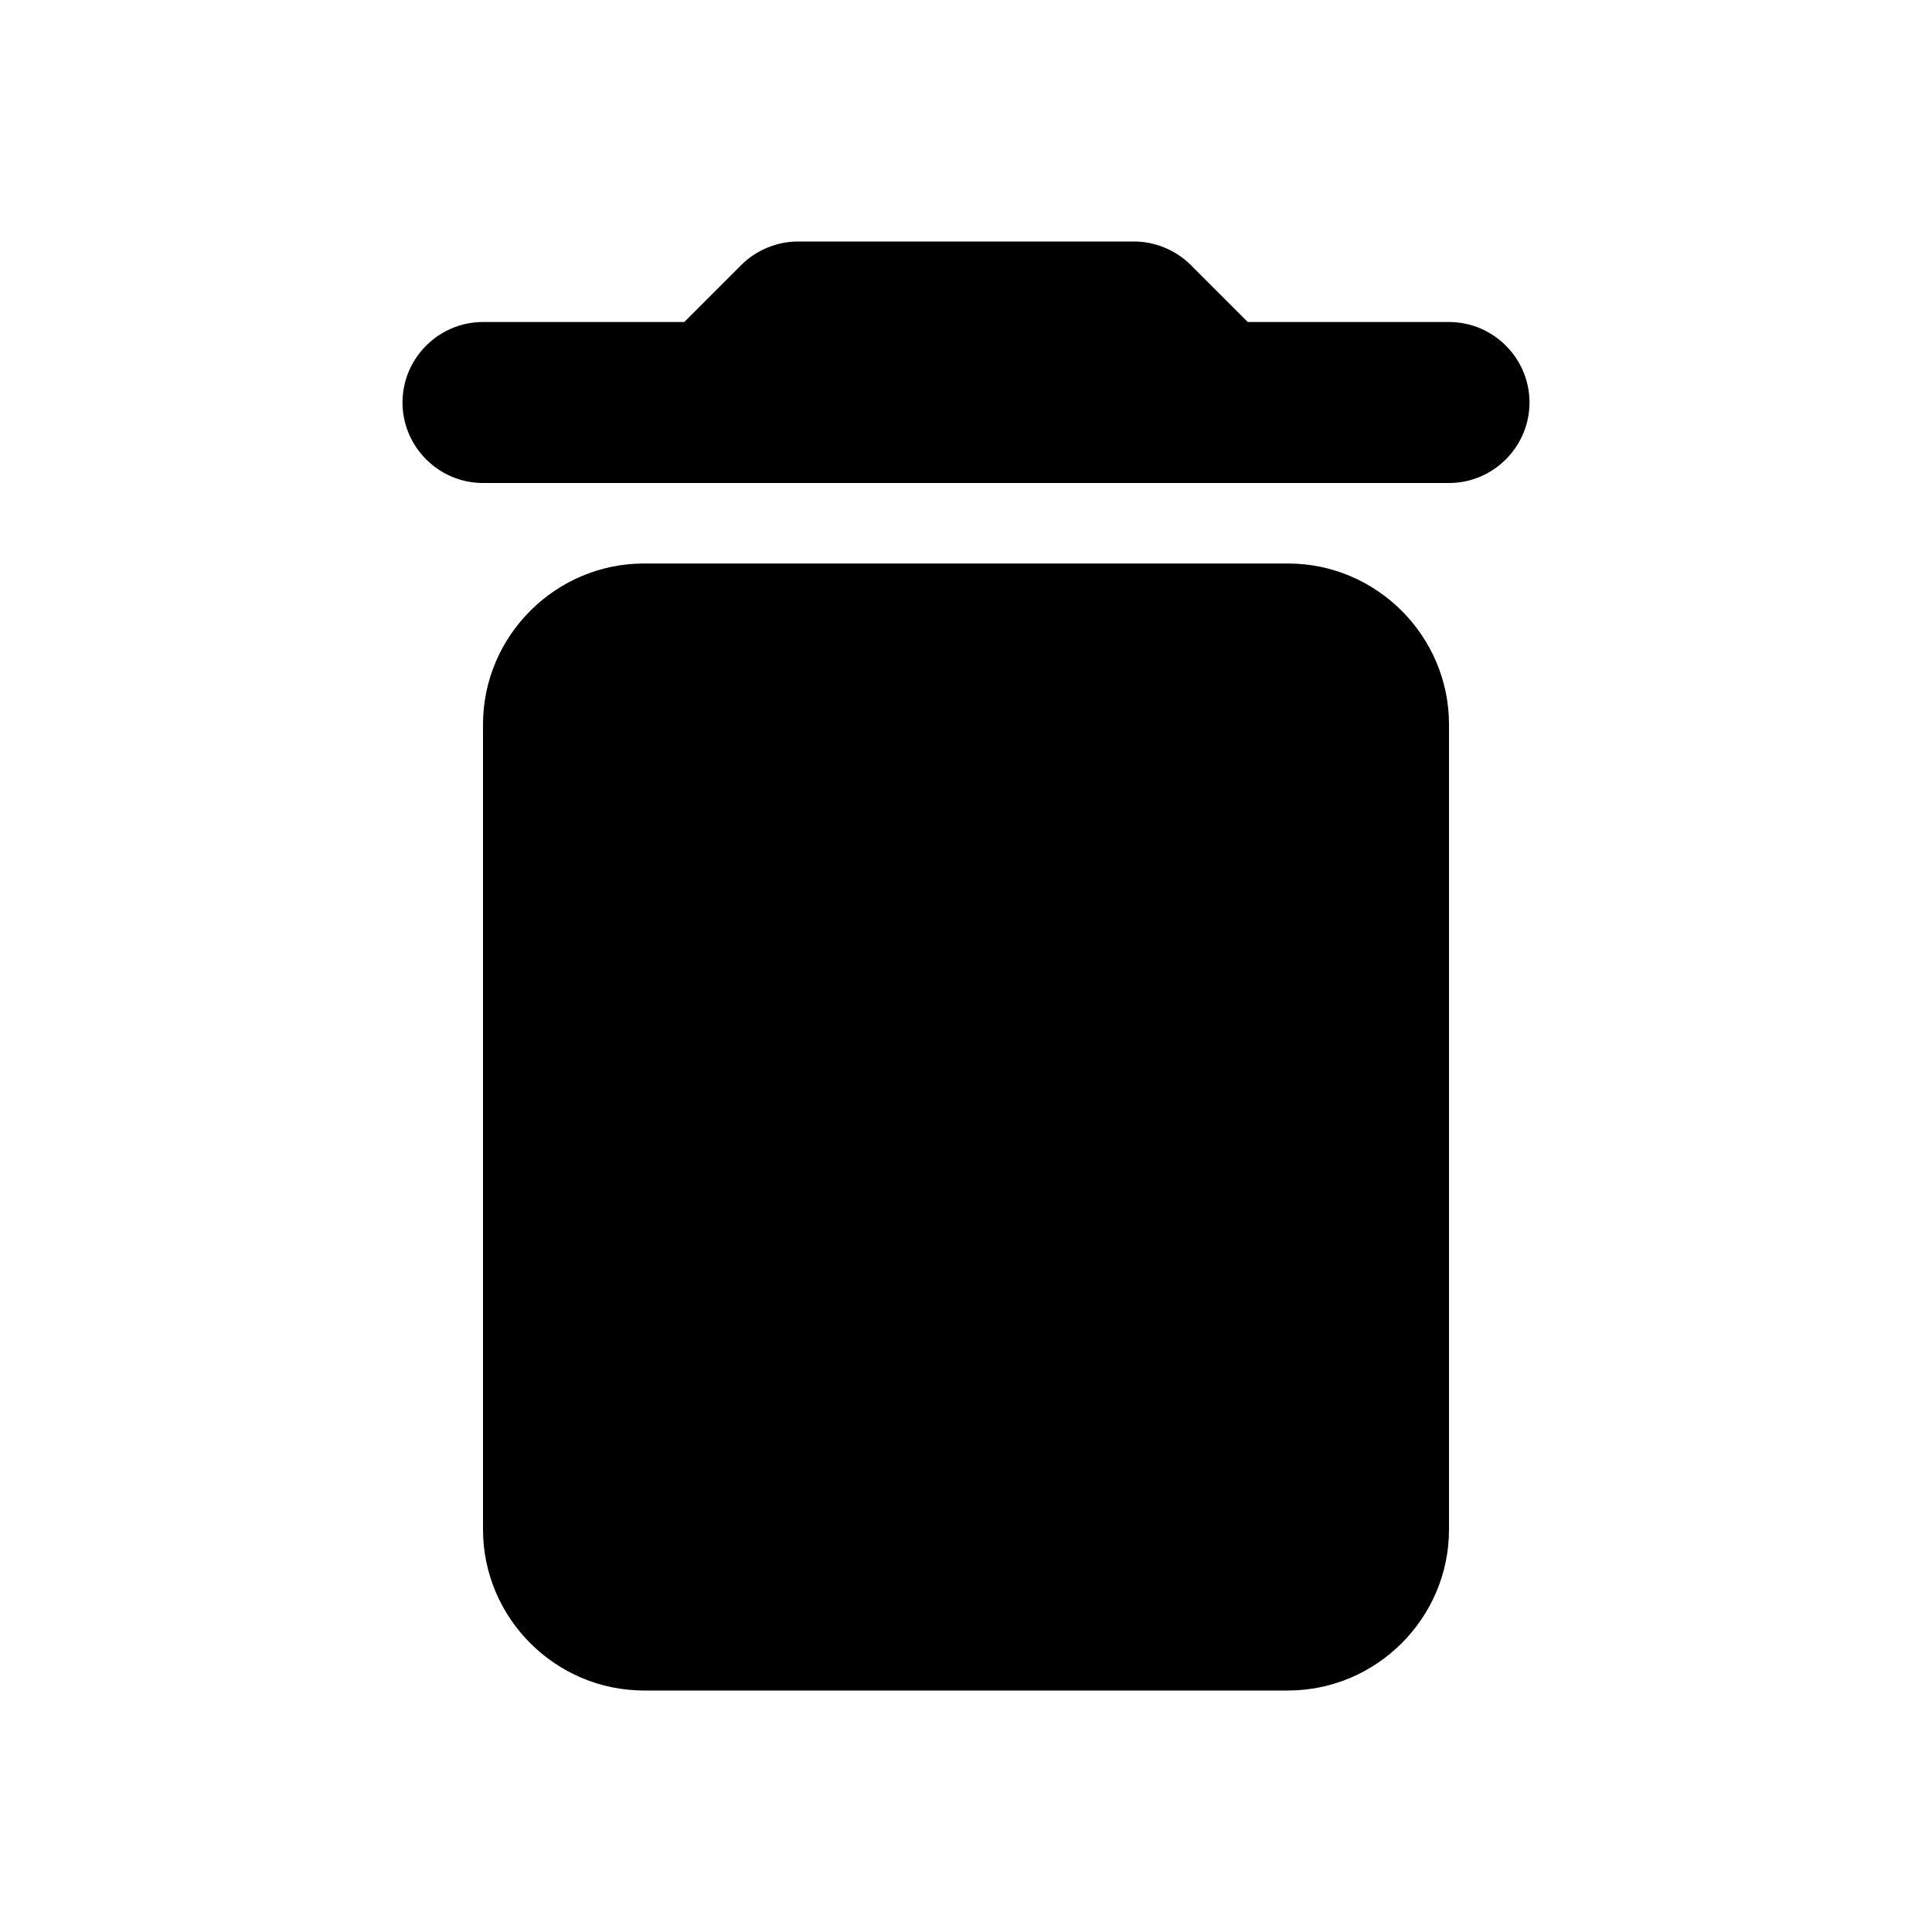
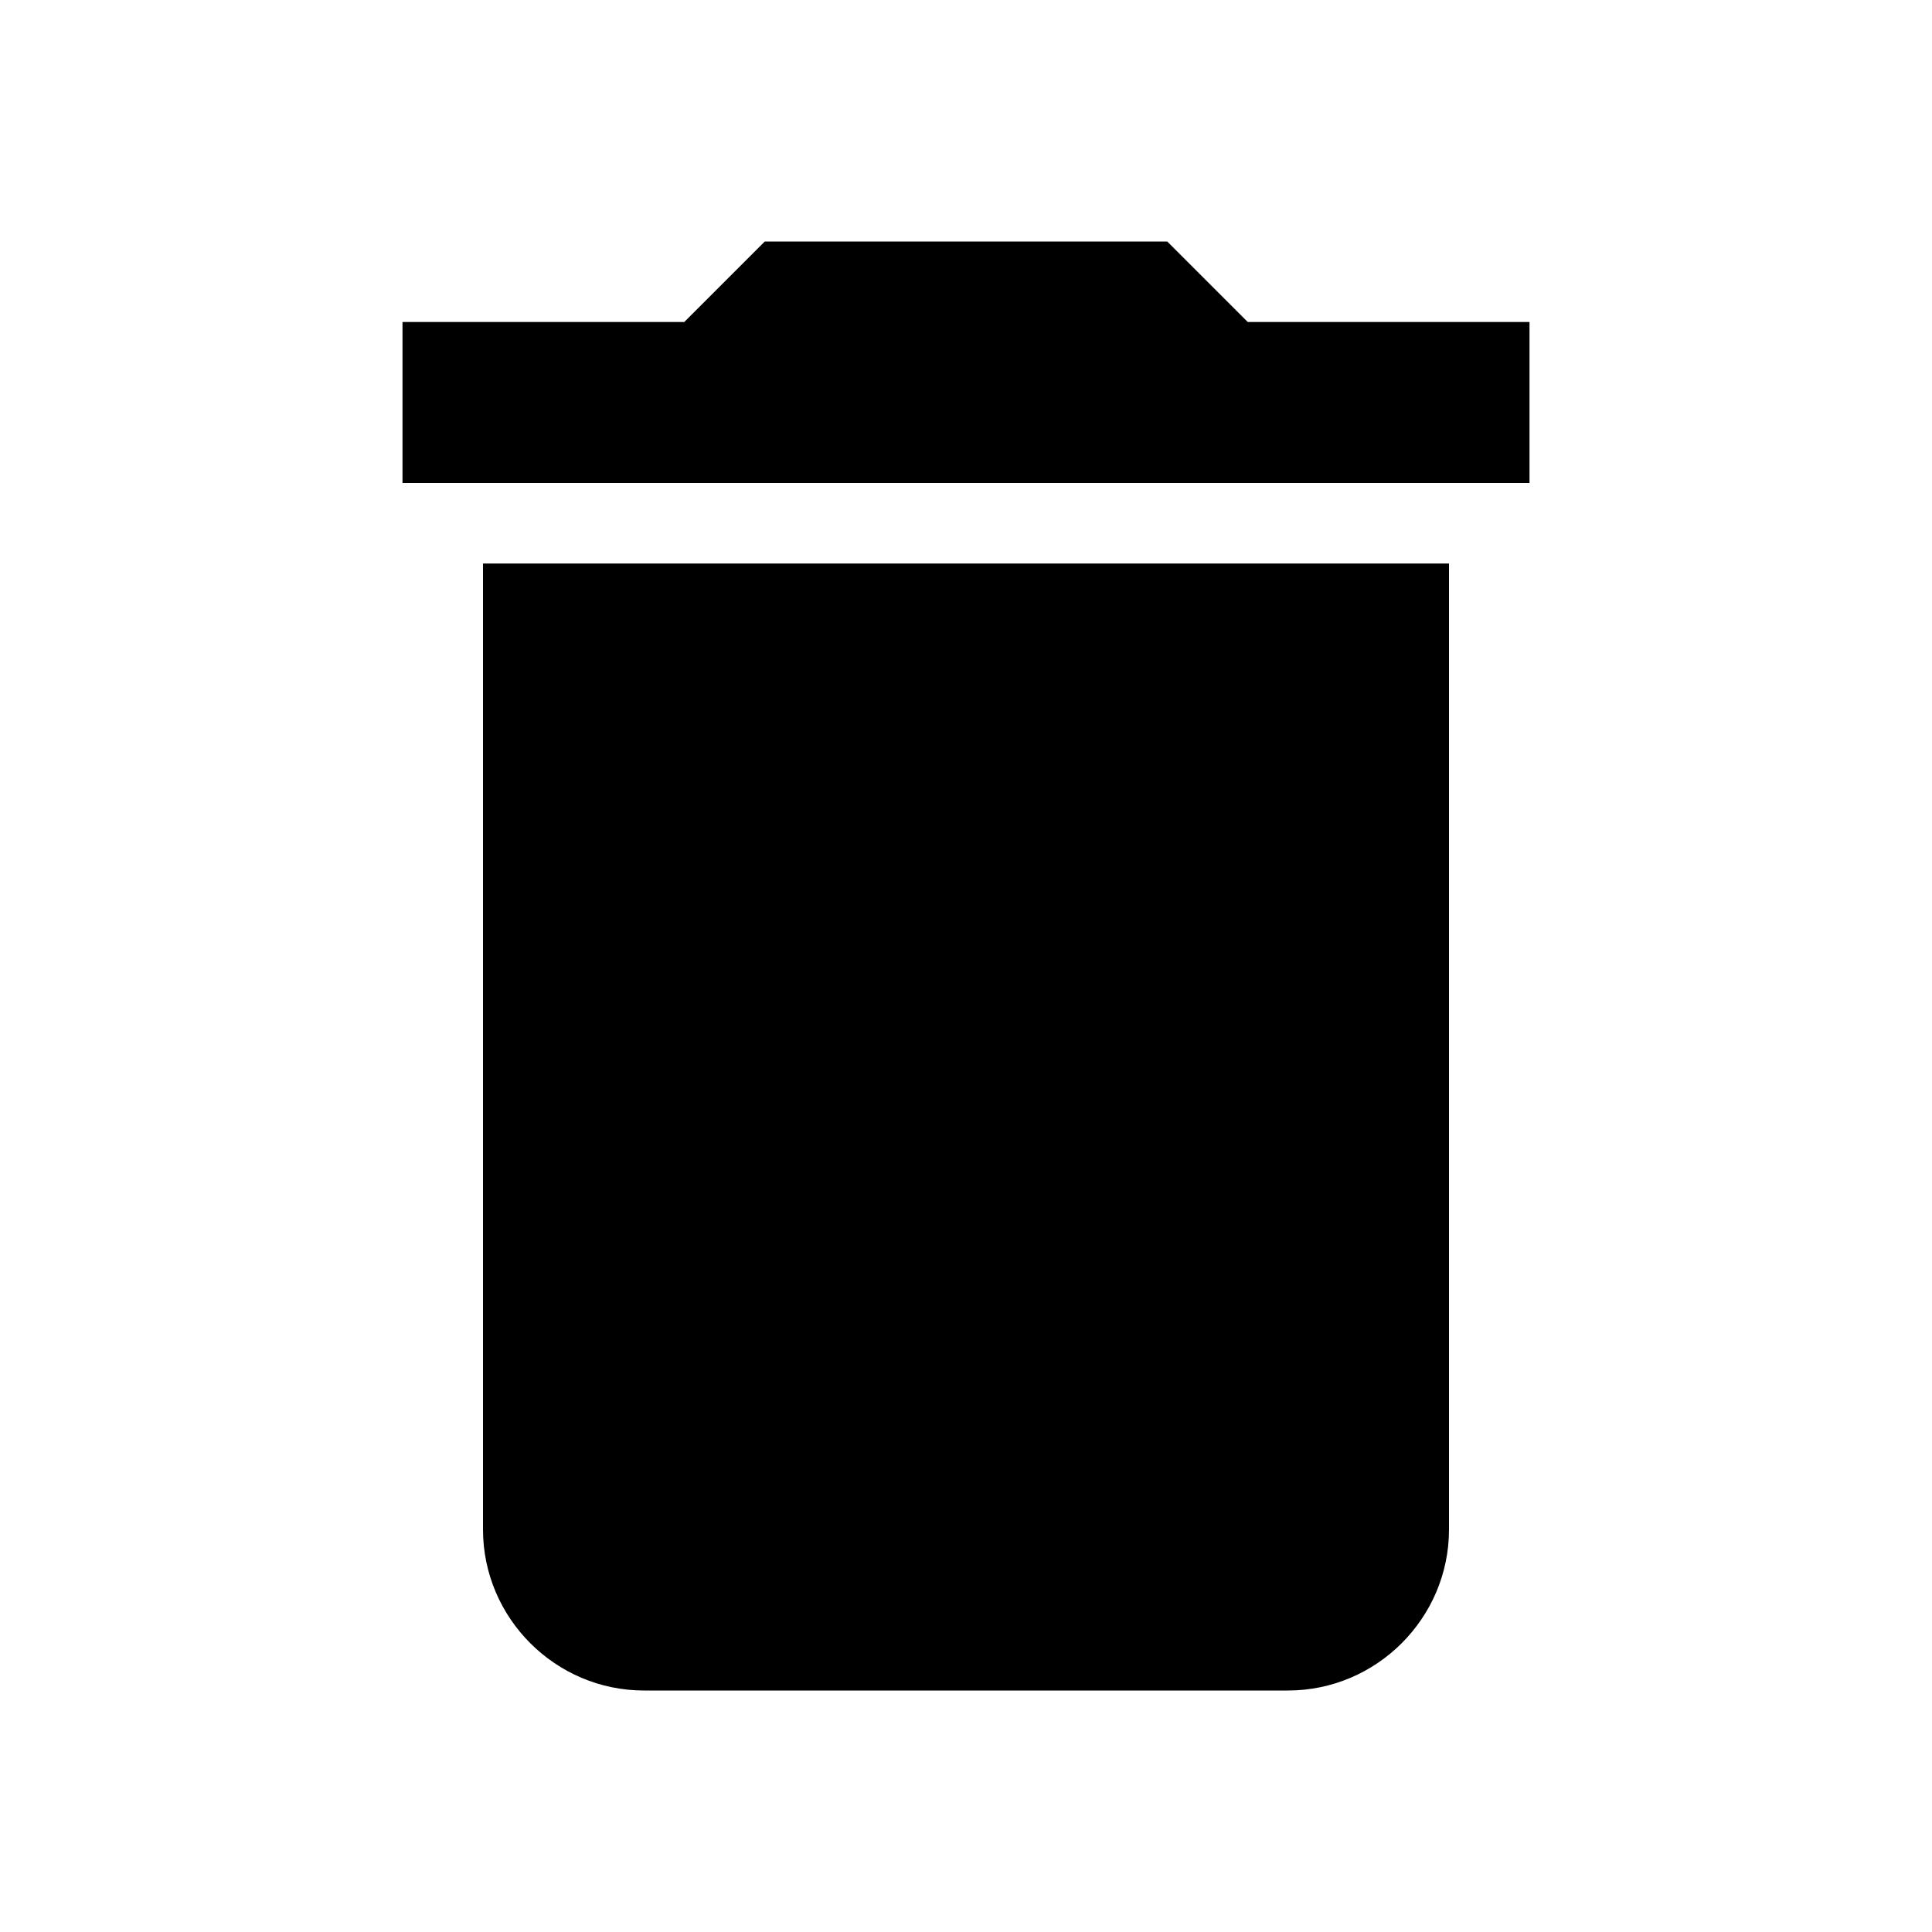
- <svg xmlns="http://www.w3.org/2000/svg" height="24px" viewBox="0 0 24 24" width="24px" fill="#000000">
-   <path d="M0 0h24v24H0V0z" fill="none" />
-   <path d="M6 19c0 1.1.9 2 2 2h8c1.1 0 2-.9 2-2V9c0-1.1-.9-2-2-2H8c-1.1 0-2 .9-2 2v10zM18 4h-2.5l-.71-.71c-.18-.18-.44-.29-.7-.29H9.91c-.26 0-.52.11-.7.29L8.5 4H6c-.55 0-1 .45-1 1s.45 1 1 1h12c.55 0 1-.45 1-1s-.45-1-1-1z" />
+ <svg xmlns="http://www.w3.org/2000/svg" viewBox="0 0 24 24" fill="black" width="18px" height="18px">
+   <path d="M0 0h24v24H0z" fill="none" />
+   <path d="M6 19c0 1.1.9 2 2 2h8c1.1 0 2-.9 2-2V7H6v12zM19 4h-3.5l-1-1h-5l-1 1H5v2h14V4z" />
</svg>
